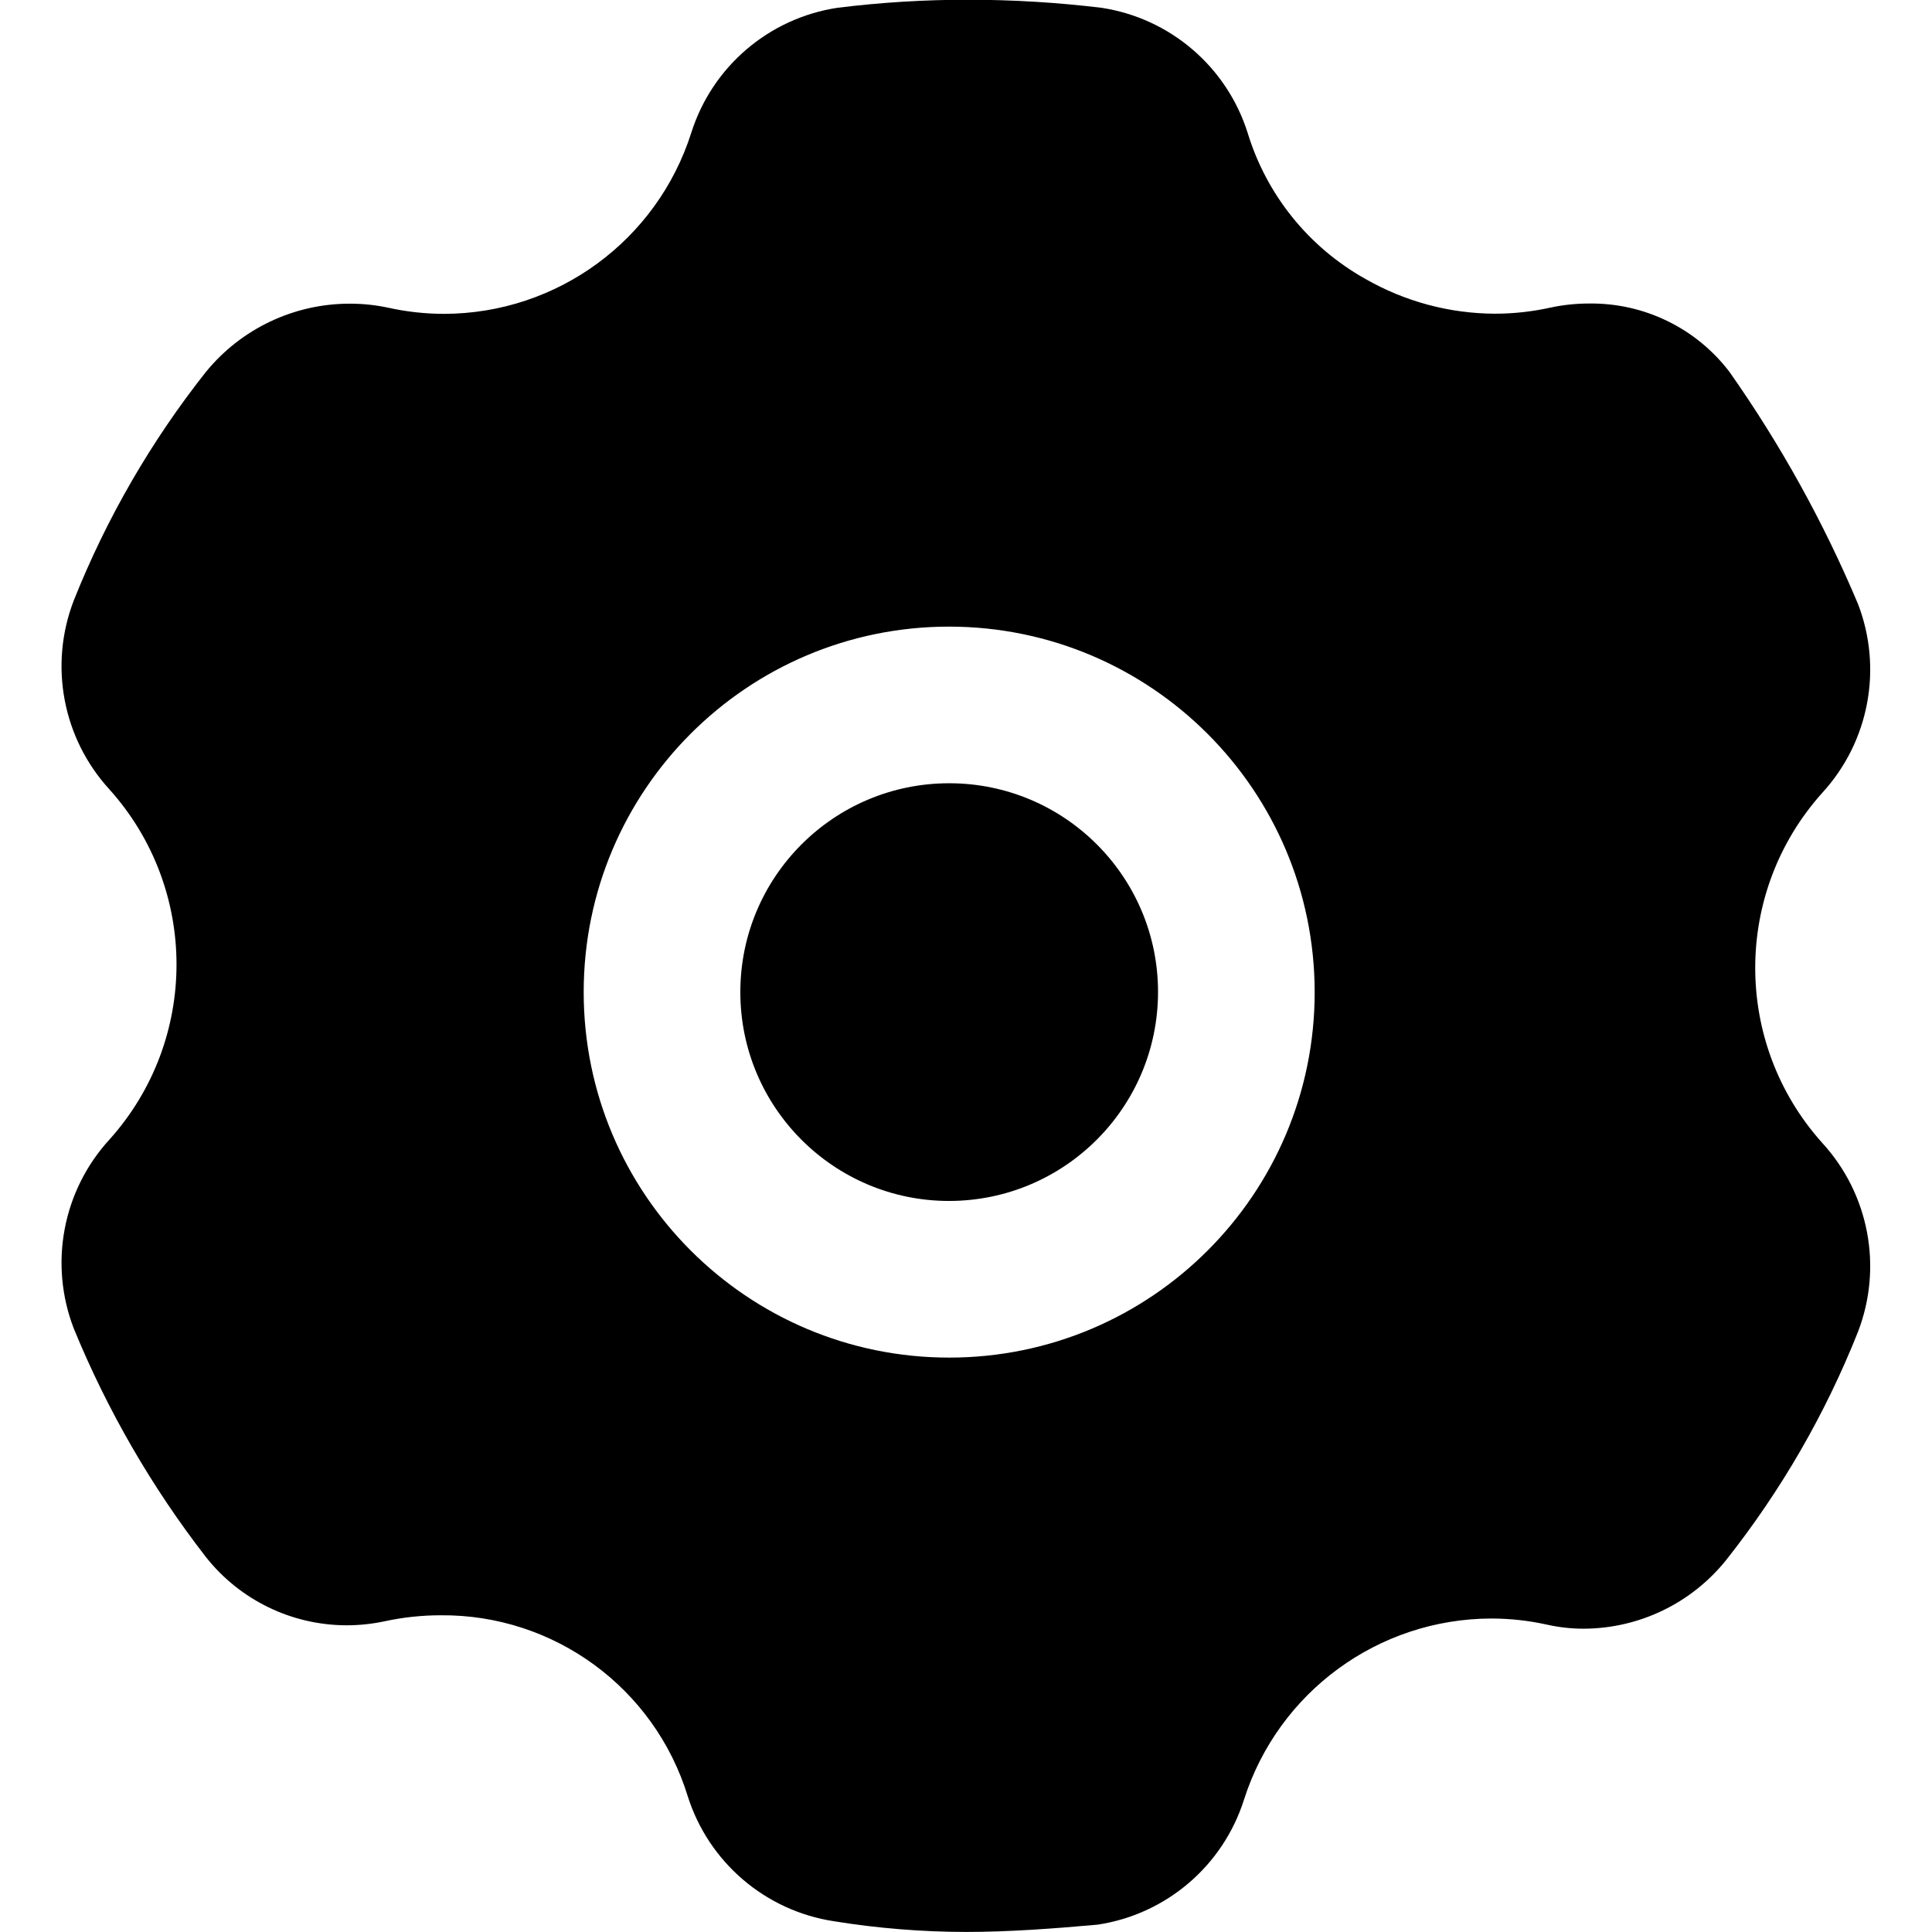
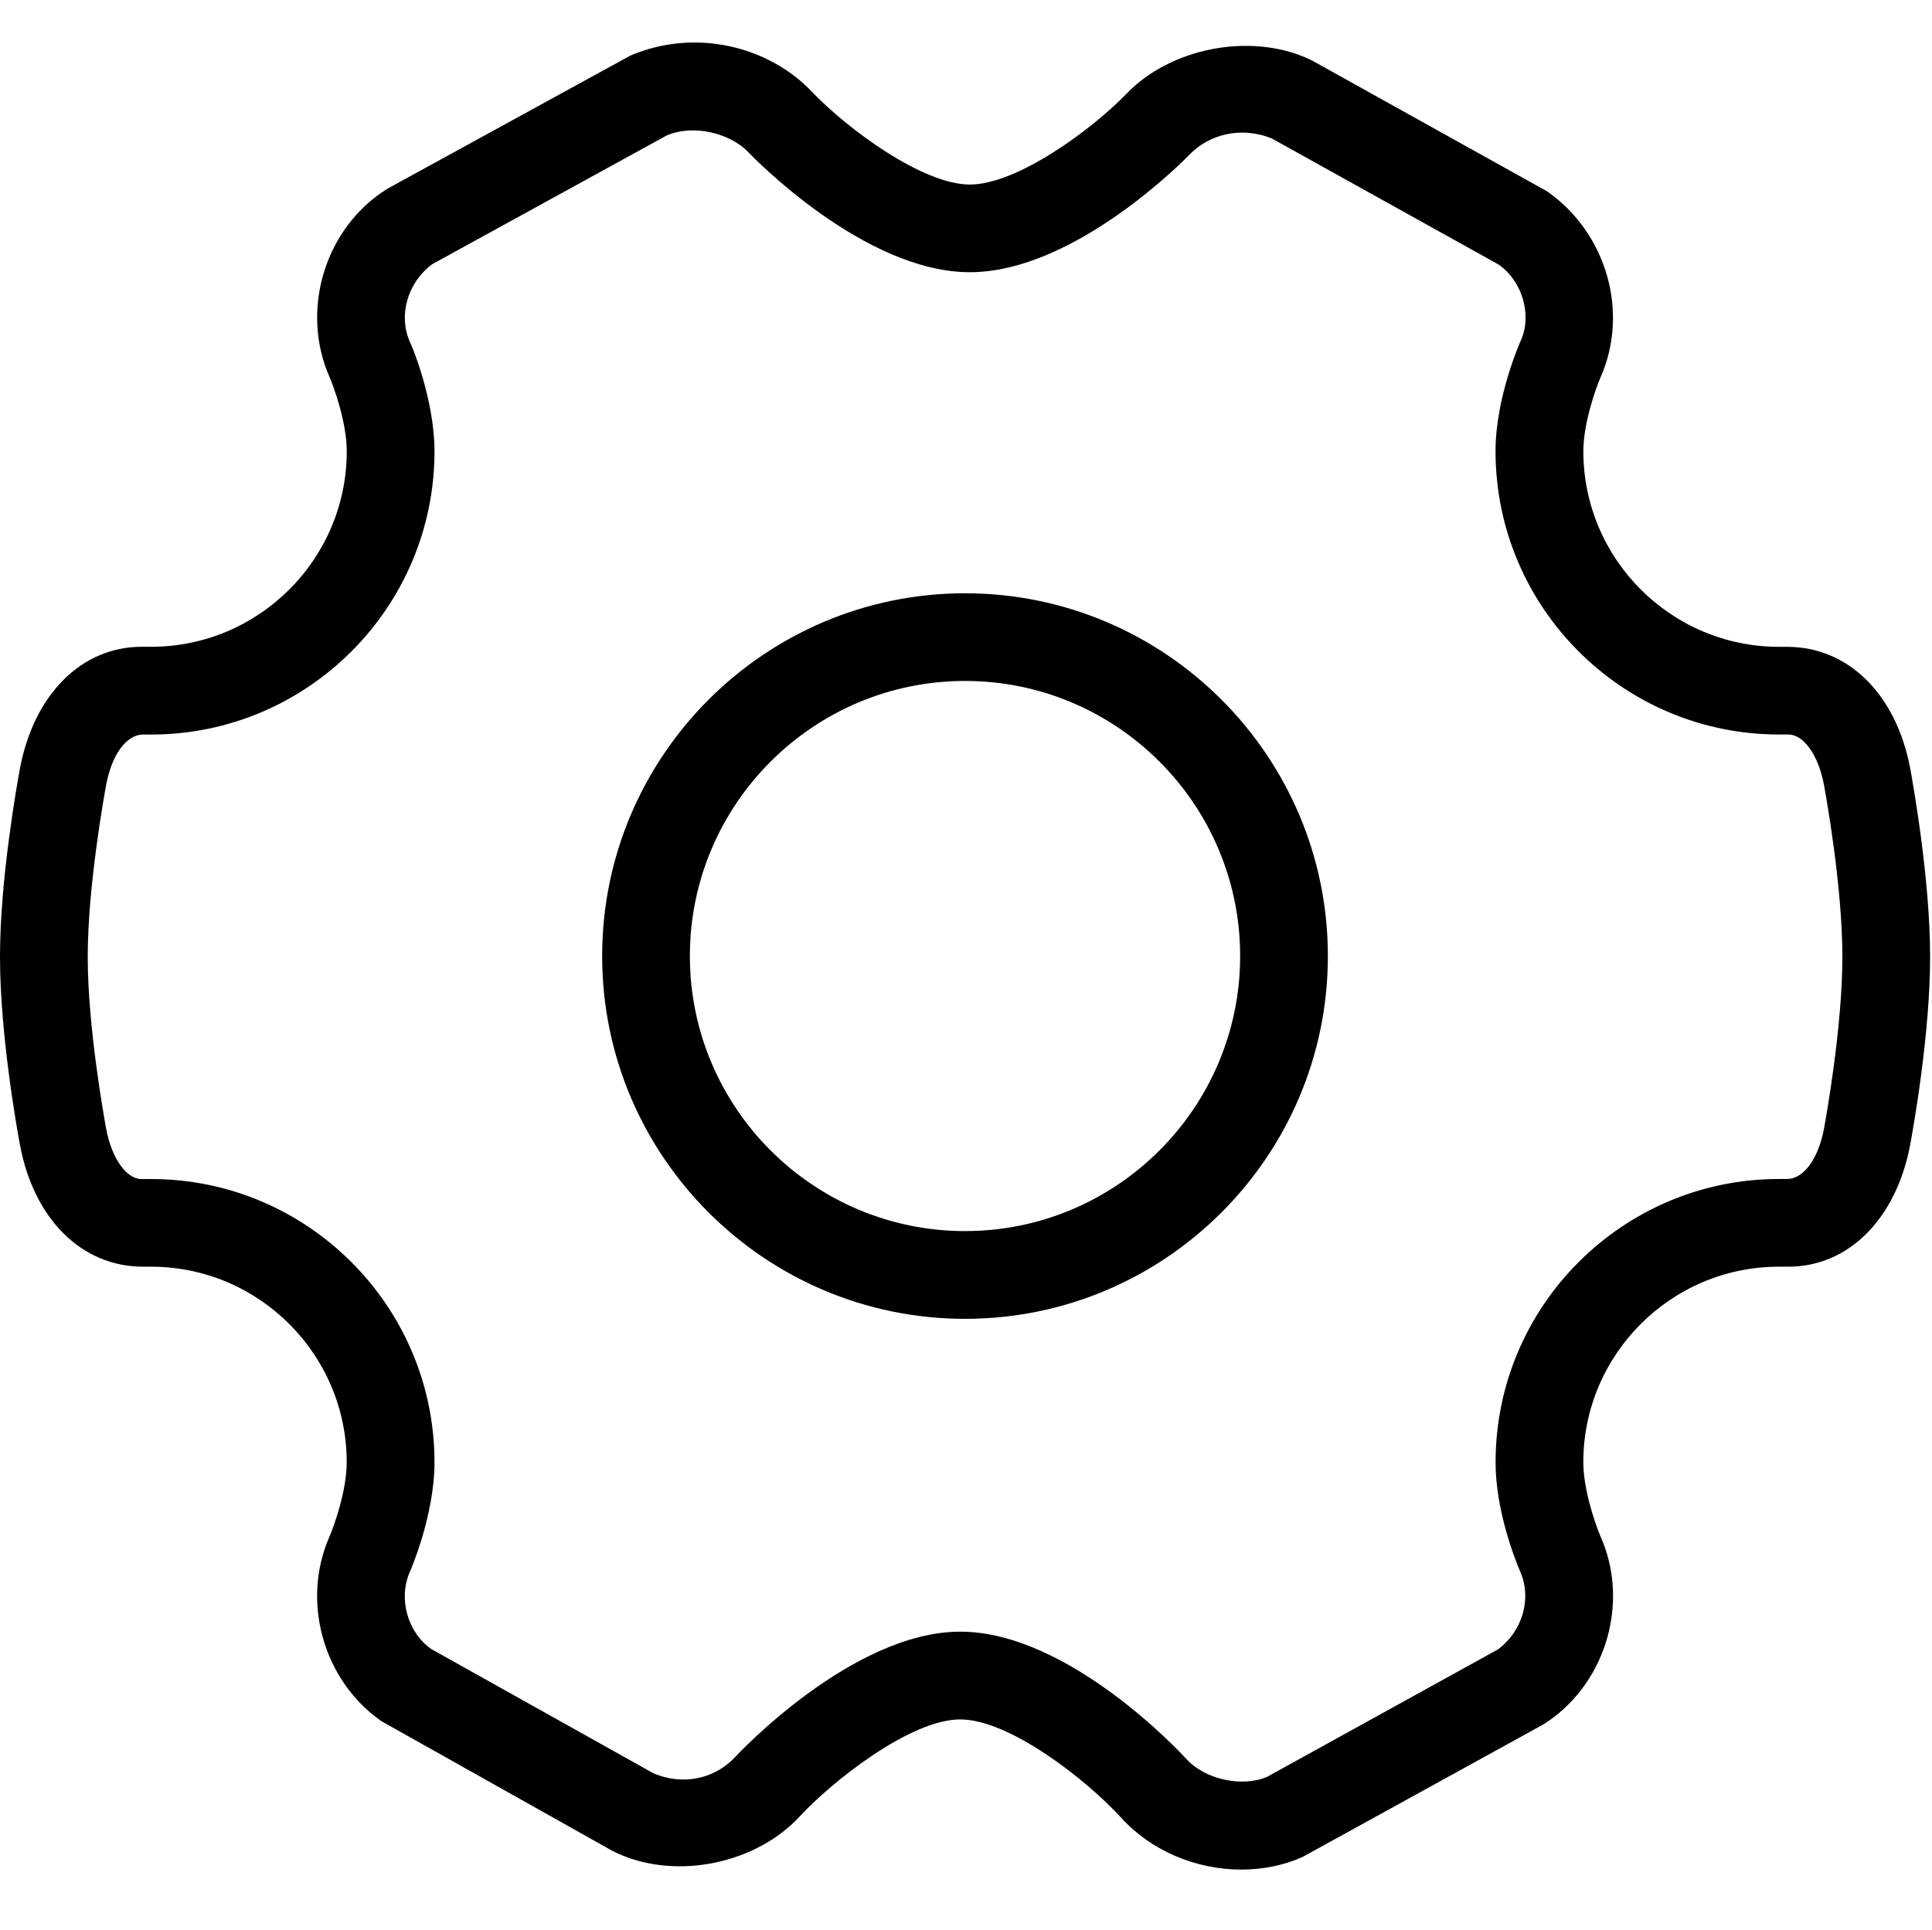
- <svg xmlns="http://www.w3.org/2000/svg" t="1609317744926" class="icon" viewBox="0 0 1024 1024" version="1.1" p-id="7896" width="200" height="200">
+ <svg xmlns="http://www.w3.org/2000/svg" t="1610176300046" class="icon" viewBox="0 0 1025 1024" version="1.1" p-id="5033" width="200.195" height="200">
  <defs>
    <style type="text/css" />
  </defs>
-   <path d="M512 1023.972a442.787 442.787 0 0 1-69.988-5.673 96.527 96.527 0 0 1-77.488-66.224 135.797 135.797 0 0 0-130.954-95.946 140.861 140.861 0 0 0-29.833 3.21 96.86 96.86 0 0 1-20.091 2.103 95.227 95.227 0 0 1-74.527-36.198 518.863 518.863 0 0 1-69.988-121.047 96.694 96.694 0 0 1 18.957-100.291 138.897 138.897 0 0 0 0-185.417 96.666 96.666 0 0 1-18.957-100.291 484.104 484.104 0 0 1 69.988-121.047 98.354 98.354 0 0 1 76.298-36.198 97.026 97.026 0 0 1 20.202 2.103 137.098 137.098 0 0 0 29.722 3.293 137.762 137.762 0 0 0 131.065-96.029 96.417 96.417 0 0 1 77.488-66.197 558.382 558.382 0 0 1 69.185-4.262 591.12 591.12 0 0 1 70.68 4.262 96.417 96.417 0 0 1 77.488 66.197 133.251 133.251 0 0 0 62.405 77.488 138.897 138.897 0 0 0 68.715 18.459 136.434 136.434 0 0 0 29.667-3.293 97.026 97.026 0 0 1 20.202-2.103 92.017 92.017 0 0 1 74.388 36.198 655.684 655.684 0 0 1 68.106 122.929 96.666 96.666 0 0 1-18.957 100.291 138.897 138.897 0 0 0 0 185.417 96.694 96.694 0 0 1 18.957 100.291 480.285 480.285 0 0 1-69.988 121.047 97.164 97.164 0 0 1-75.246 36.198 88.557 88.557 0 0 1-19.372-2.103 136.434 136.434 0 0 0-29.667-3.293 137.928 137.928 0 0 0-131.12 96.029 96.5 96.5 0 0 1-77.488 66.224c-22.72 2.048-46.963 3.874-69.85 3.874z m-8.911-691.854a193.719 193.719 0 1 0 193.719 193.719 193.913 193.913 0 0 0-193.719-193.719z m0 304.416a110.697 110.697 0 1 1 110.697-110.697 110.863 110.863 0 0 1-110.697 110.697z" p-id="7897" />
+   <path d="M658.502 992.116c-24.204 0-47.942-10.193-63.465-27.299-19.293-21.108-59.857-52.387-85.597-52.387-26.717 0-68.561 33.466-85.039 51.363-22.947 24.948-64.628 33.908-95.93 20.084l-3.258-1.513L202.24 913.292c-30.883-21.644-42.589-63.791-27.345-98.118 2.444-5.702 9.053-24.297 9.053-39.168 0-57.251-46.569-103.82-103.82-103.82L75.916 672.186c-0.023 0-0.023 0-0.047 0-32.512 0-57.809-25.251-65.233-64.349C8.844 598.156 0 548.585 0 507.718s8.844-90.438 10.589-99.956c7.401-39.261 32.698-64.535 64.489-64.535l5.073 0c57.251 0 103.82-46.569 103.82-103.82 0-14.941-6.726-33.769-9.076-39.191C159.628 165.818 171.45 123.695 202.356 102.237L205.661 100.073l128.838-70.609c34.42-14.639 73.286-4.98 96.303 19.27 18.921 19.805 58.717 49.199 83.759 49.199 24.879 0 64.349-28.812 83.177-48.268 23.04-23.971 64.489-32.326 95.279-18.991l3.305 1.559 124.439 69.283c31.86 22.249 43.613 64.396 28.369 98.769-2.49 5.795-9.1 24.25-9.1 39.145 0 57.251 46.569 103.82 103.82 103.82l4.282 0 0.023 0c32.489 0 57.809 25.251 65.257 64.326C1015.156 417.28 1024 466.851 1024 507.718s-8.844 90.438-10.612 99.956c-7.447 39.261-32.791 64.512-64.559 64.512l-5.004 0c-57.251 0-103.82 46.569-103.82 103.82 0 13.847 5.795 31.372 9.216 39.517 15.127 34.025 3.375 76.148-27.532 97.676l-3.281 2.118-127.628 70.26C680.82 989.929 669.952 992.116 658.502 992.116zM509.463 865.862c57.553 0 117.481 64.838 119.994 67.584 9.868 10.892 29.626 15.174 42.892 9.402l122.391-67.584c13.289-9.891 17.943-27.369 11.823-41.146-3.258-7.75-13.103-33.117-13.103-58.112 0-82.921 67.444-150.365 150.365-150.365l4.282 0 0 0c8.844 0 16.593-10.892 19.549-26.484C968.634 593.78 977.455 545.303 977.455 507.718s-8.82-86.039-9.821-91.462c-2.979-15.593-10.705-26.484-18.804-26.484l-5.027 0c-82.921 0-150.365-67.444-150.365-150.365 0-28.998 13.405-58.717 13.545-58.996 5.818-13.172 0.791-31.185-11.916-40.029l-120.297-66.886c-16.873-6.865-33.769-1.745-43.567 8.448-2.513 2.583-61.114 62.511-116.689 62.511-55.924 0-114.967-61.044-117.457-63.628-10.054-10.612-29.766-14.801-43.217-9.007L229.306 140.195C215.994 150.109 211.316 167.564 217.414 181.341c0.884 1.466 13.103 30.627 13.103 58.089 0 82.921-67.444 150.365-150.365 150.365L75.916 389.795c0 0 0 0-0.023 0-8.89 0-16.593 10.868-19.526 26.461C55.366 421.679 46.545 470.179 46.545 507.718s8.82 86.039 9.821 91.462c2.956 15.593 10.682 26.508 18.781 26.508l5.004-0.023c82.921 0 150.365 67.444 150.365 150.365 0 28.323-12.916 57.763-13.056 58.065-6.284 14.127-1.28 32.14 11.404 41.03l117.969 65.978c17.408 7.168 33.676 1.629 43.287-8.82C390.749 931.607 451.887 865.862 509.463 865.862z" p-id="5034" />
+   <path d="M512 699.857c-106.17 0-192.535-86.365-192.535-192.512s86.388-192.512 192.535-192.512c106.147 0 192.489 86.365 192.489 192.512S618.147 699.857 512 699.857zM512 361.356c-80.5 0-145.99 65.489-145.99 145.967s65.489 145.967 145.99 145.967c80.477 0 145.943-65.489 145.943-145.967S592.477 361.356 512 361.356z" p-id="5035" />
</svg>
